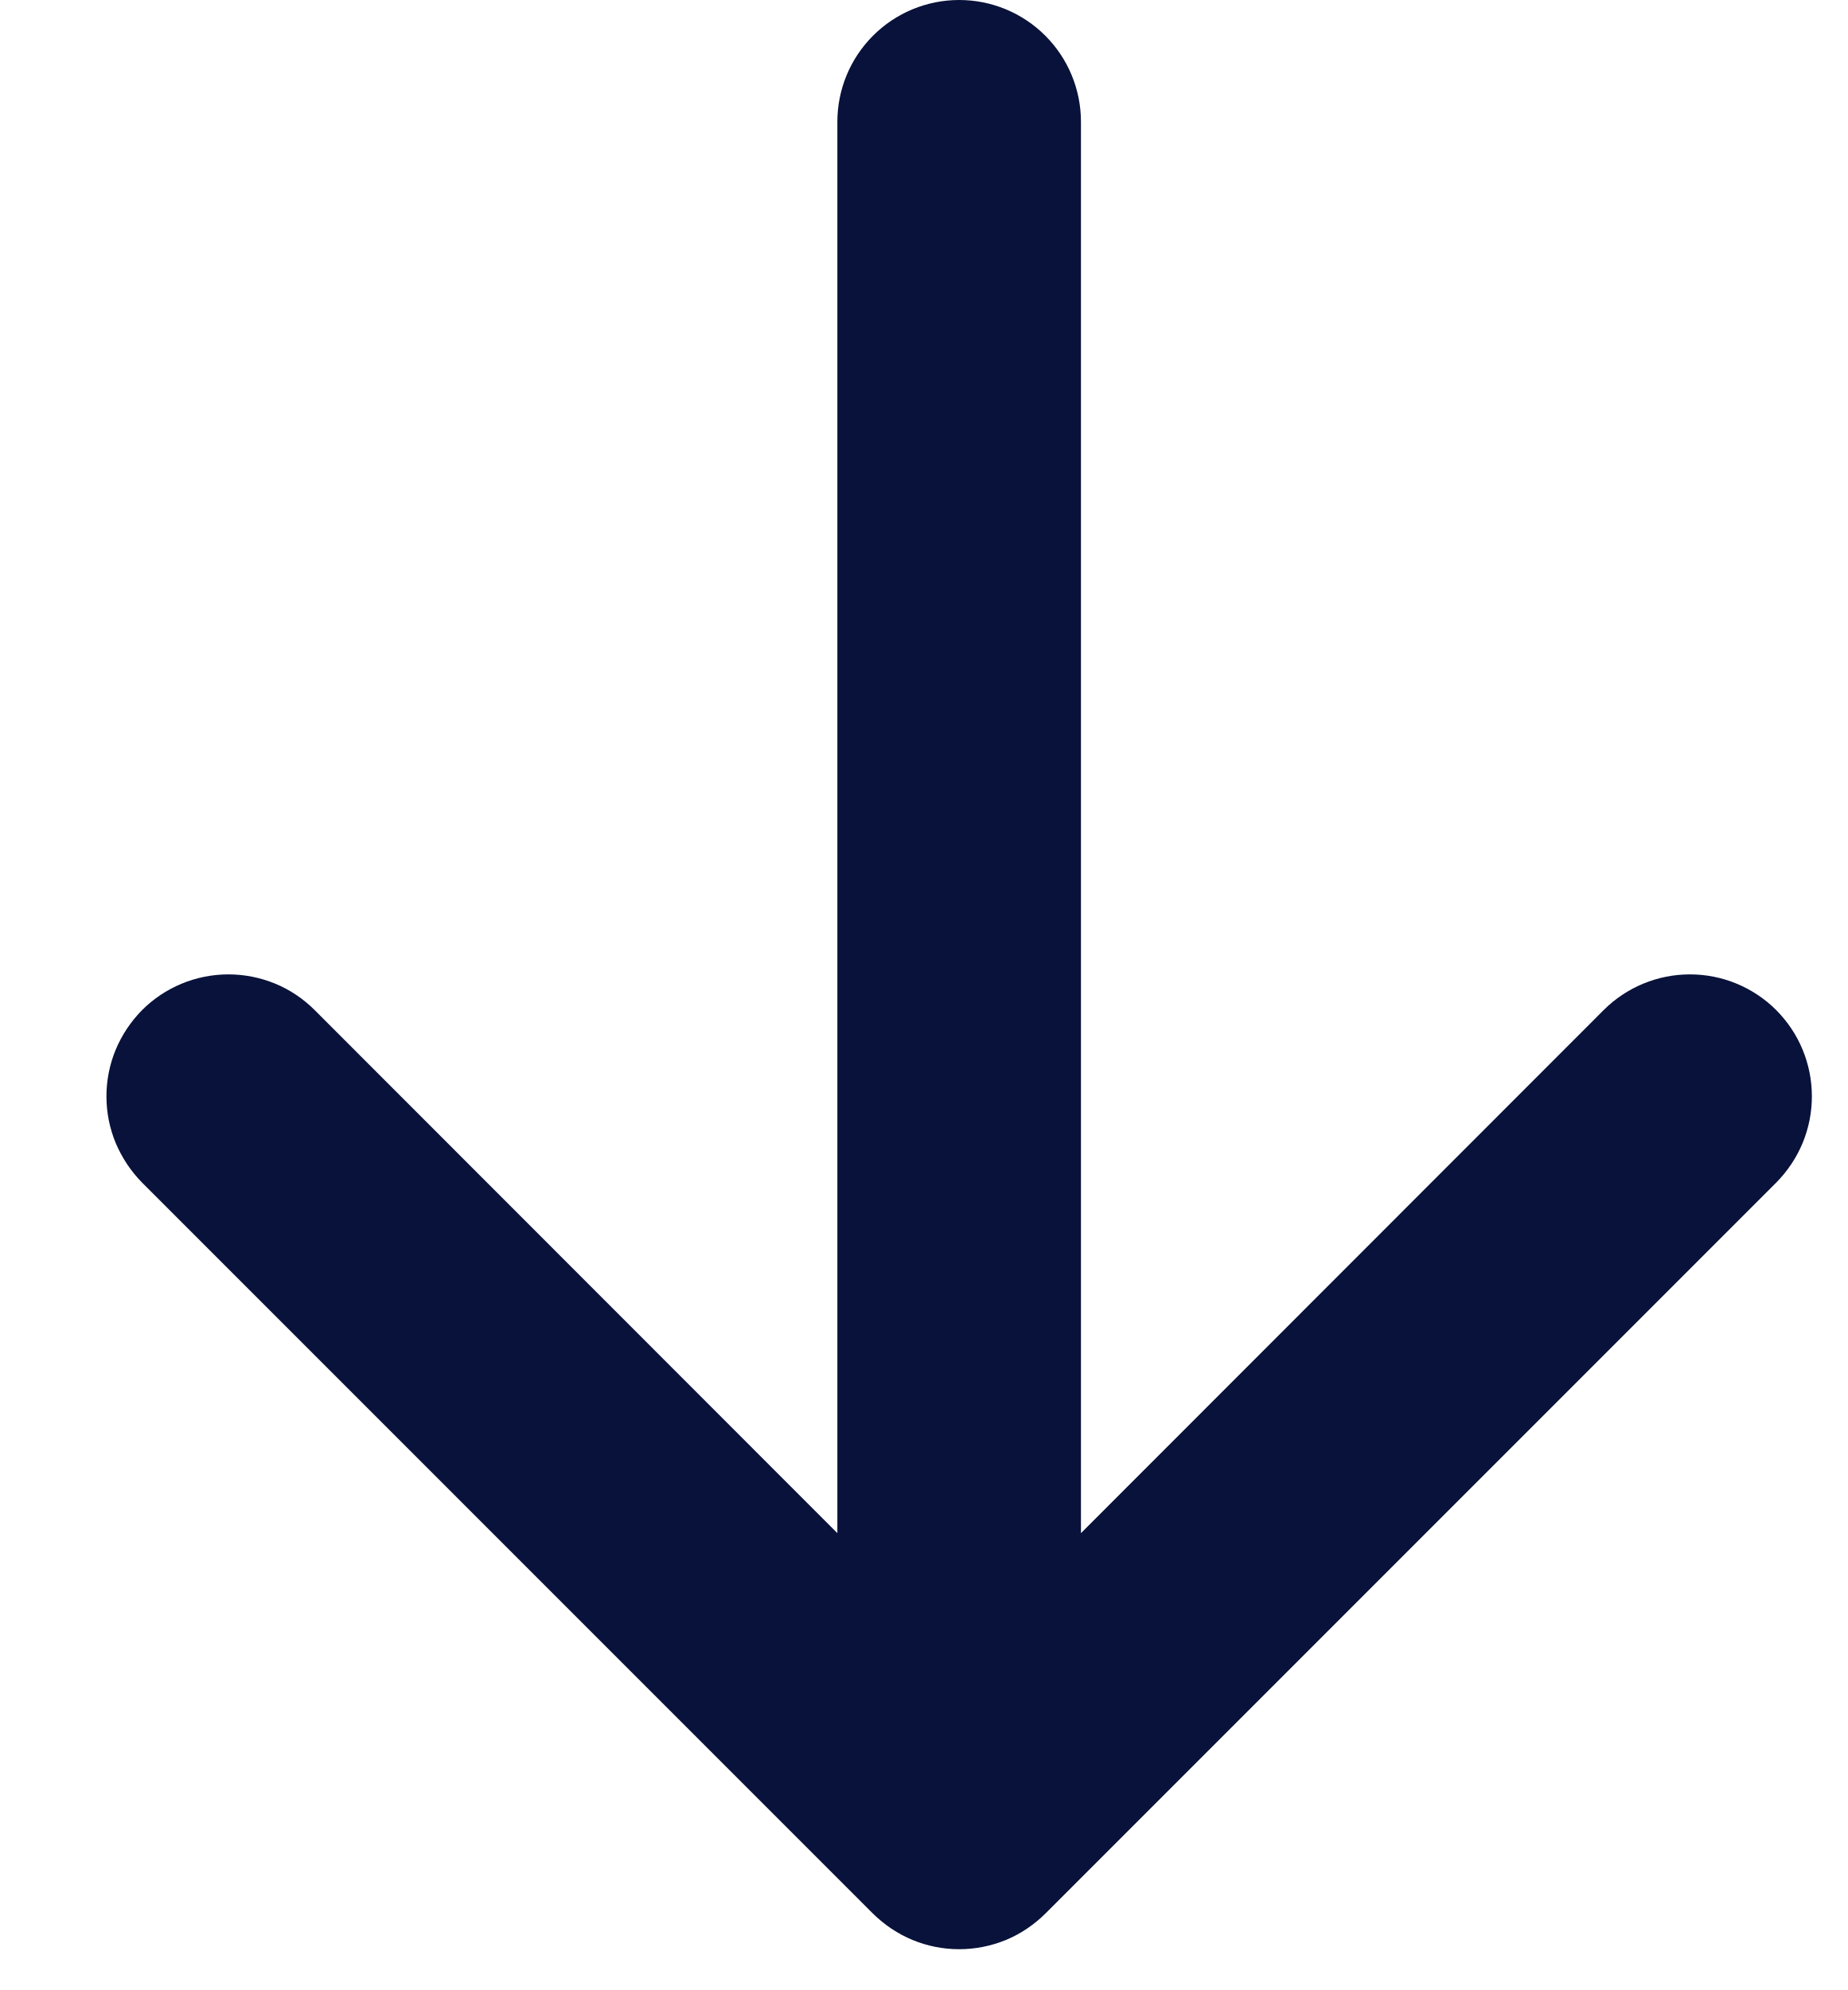
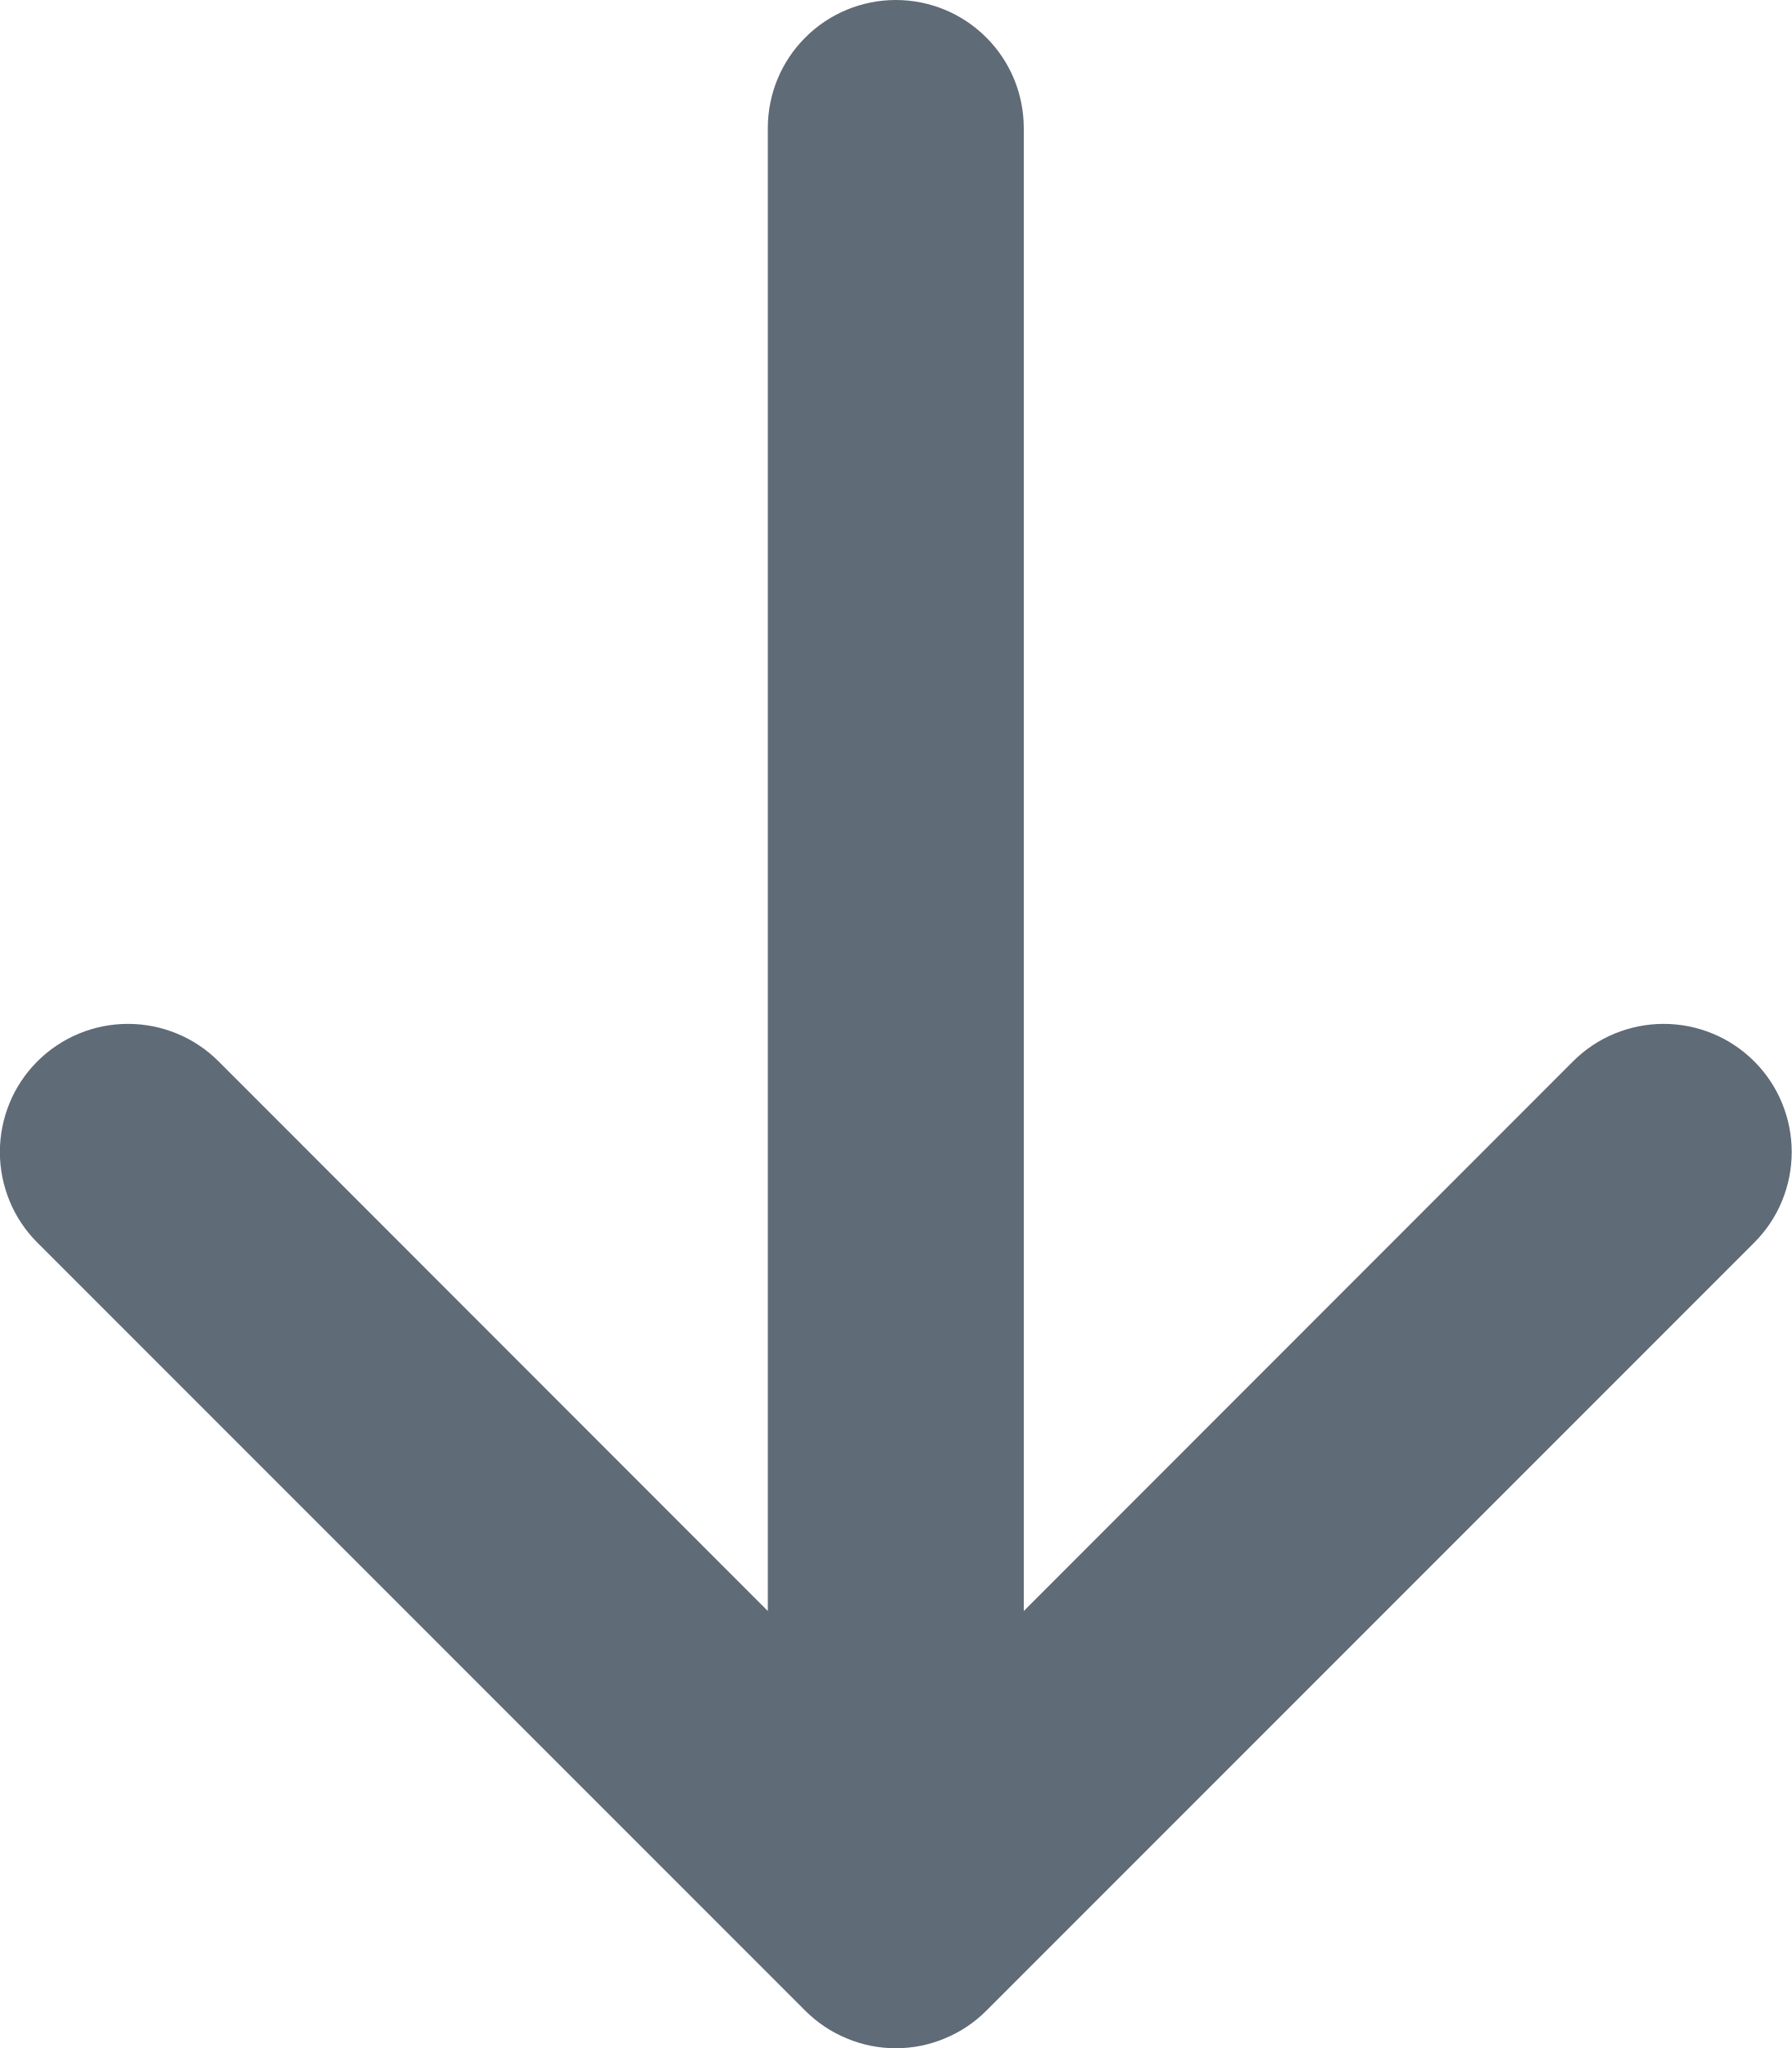
- <svg xmlns="http://www.w3.org/2000/svg" width="13" height="14" viewBox="0 0 13 14" fill="none">
-   <path fill-rule="evenodd" clip-rule="evenodd" d="M6.749 0C6.976 0 7.194 0.09 7.355 0.251C7.516 0.412 7.606 0.63 7.606 0.857V10.786L11.284 7.106C11.364 7.026 11.459 6.963 11.563 6.92C11.667 6.877 11.778 6.855 11.891 6.855C12.004 6.855 12.115 6.877 12.219 6.92C12.323 6.963 12.418 7.026 12.498 7.106C12.577 7.186 12.641 7.28 12.684 7.385C12.727 7.489 12.749 7.6 12.749 7.713C12.749 7.826 12.727 7.937 12.684 8.041C12.641 8.145 12.577 8.24 12.498 8.32L7.356 13.462C7.276 13.541 7.182 13.605 7.078 13.648C6.973 13.691 6.862 13.713 6.749 13.713C6.636 13.713 6.525 13.691 6.421 13.648C6.317 13.605 6.222 13.541 6.142 13.462L1 8.32C0.921 8.24 0.858 8.145 0.814 8.041C0.771 7.937 0.749 7.826 0.749 7.713C0.749 7.6 0.771 7.489 0.814 7.385C0.858 7.28 0.921 7.186 1 7.106C1.161 6.945 1.38 6.855 1.607 6.855C1.72 6.855 1.831 6.877 1.936 6.92C2.04 6.963 2.134 7.026 2.214 7.106L5.892 10.786V0.857C5.892 0.63 5.982 0.412 6.143 0.251C6.304 0.09 6.522 0 6.749 0Z" fill="#08123A" />
+ <svg xmlns="http://www.w3.org/2000/svg" width="14" height="16" viewBox="0 0 14 16" fill="none">
+   <path fill-rule="evenodd" clip-rule="evenodd" d="M7 0C7.265 0 7.52 0.105 7.707 0.293C7.895 0.48 8 0.735 8 1V12.586L12.292 8.292C12.385 8.199 12.495 8.125 12.617 8.075C12.738 8.025 12.869 7.999 13 7.999C13.132 7.999 13.262 8.025 13.383 8.075C13.505 8.125 13.615 8.199 13.708 8.292C13.801 8.385 13.875 8.495 13.925 8.617C13.975 8.738 14.001 8.869 14.001 9C14.001 9.131 13.975 9.262 13.925 9.383C13.875 9.505 13.801 9.615 13.708 9.708L7.708 15.708C7.615 15.801 7.505 15.875 7.383 15.925C7.262 15.976 7.132 16.002 7 16.002C6.869 16.002 6.738 15.976 6.617 15.925C6.495 15.875 6.385 15.801 6.292 15.708L0.292 9.708C0.199 9.615 0.125 9.505 0.075 9.383C0.025 9.262 -0.001 9.131 -0.001 9C-0.001 8.869 0.025 8.738 0.075 8.617C0.125 8.495 0.199 8.385 0.292 8.292C0.48 8.104 0.734 7.999 1 7.999C1.132 7.999 1.262 8.025 1.383 8.075C1.505 8.125 1.615 8.199 1.708 8.292L6 12.586V1C6 0.735 6.105 0.48 6.293 0.293C6.48 0.105 6.735 0 7 0Z" fill="#5F6B77" />
</svg>
